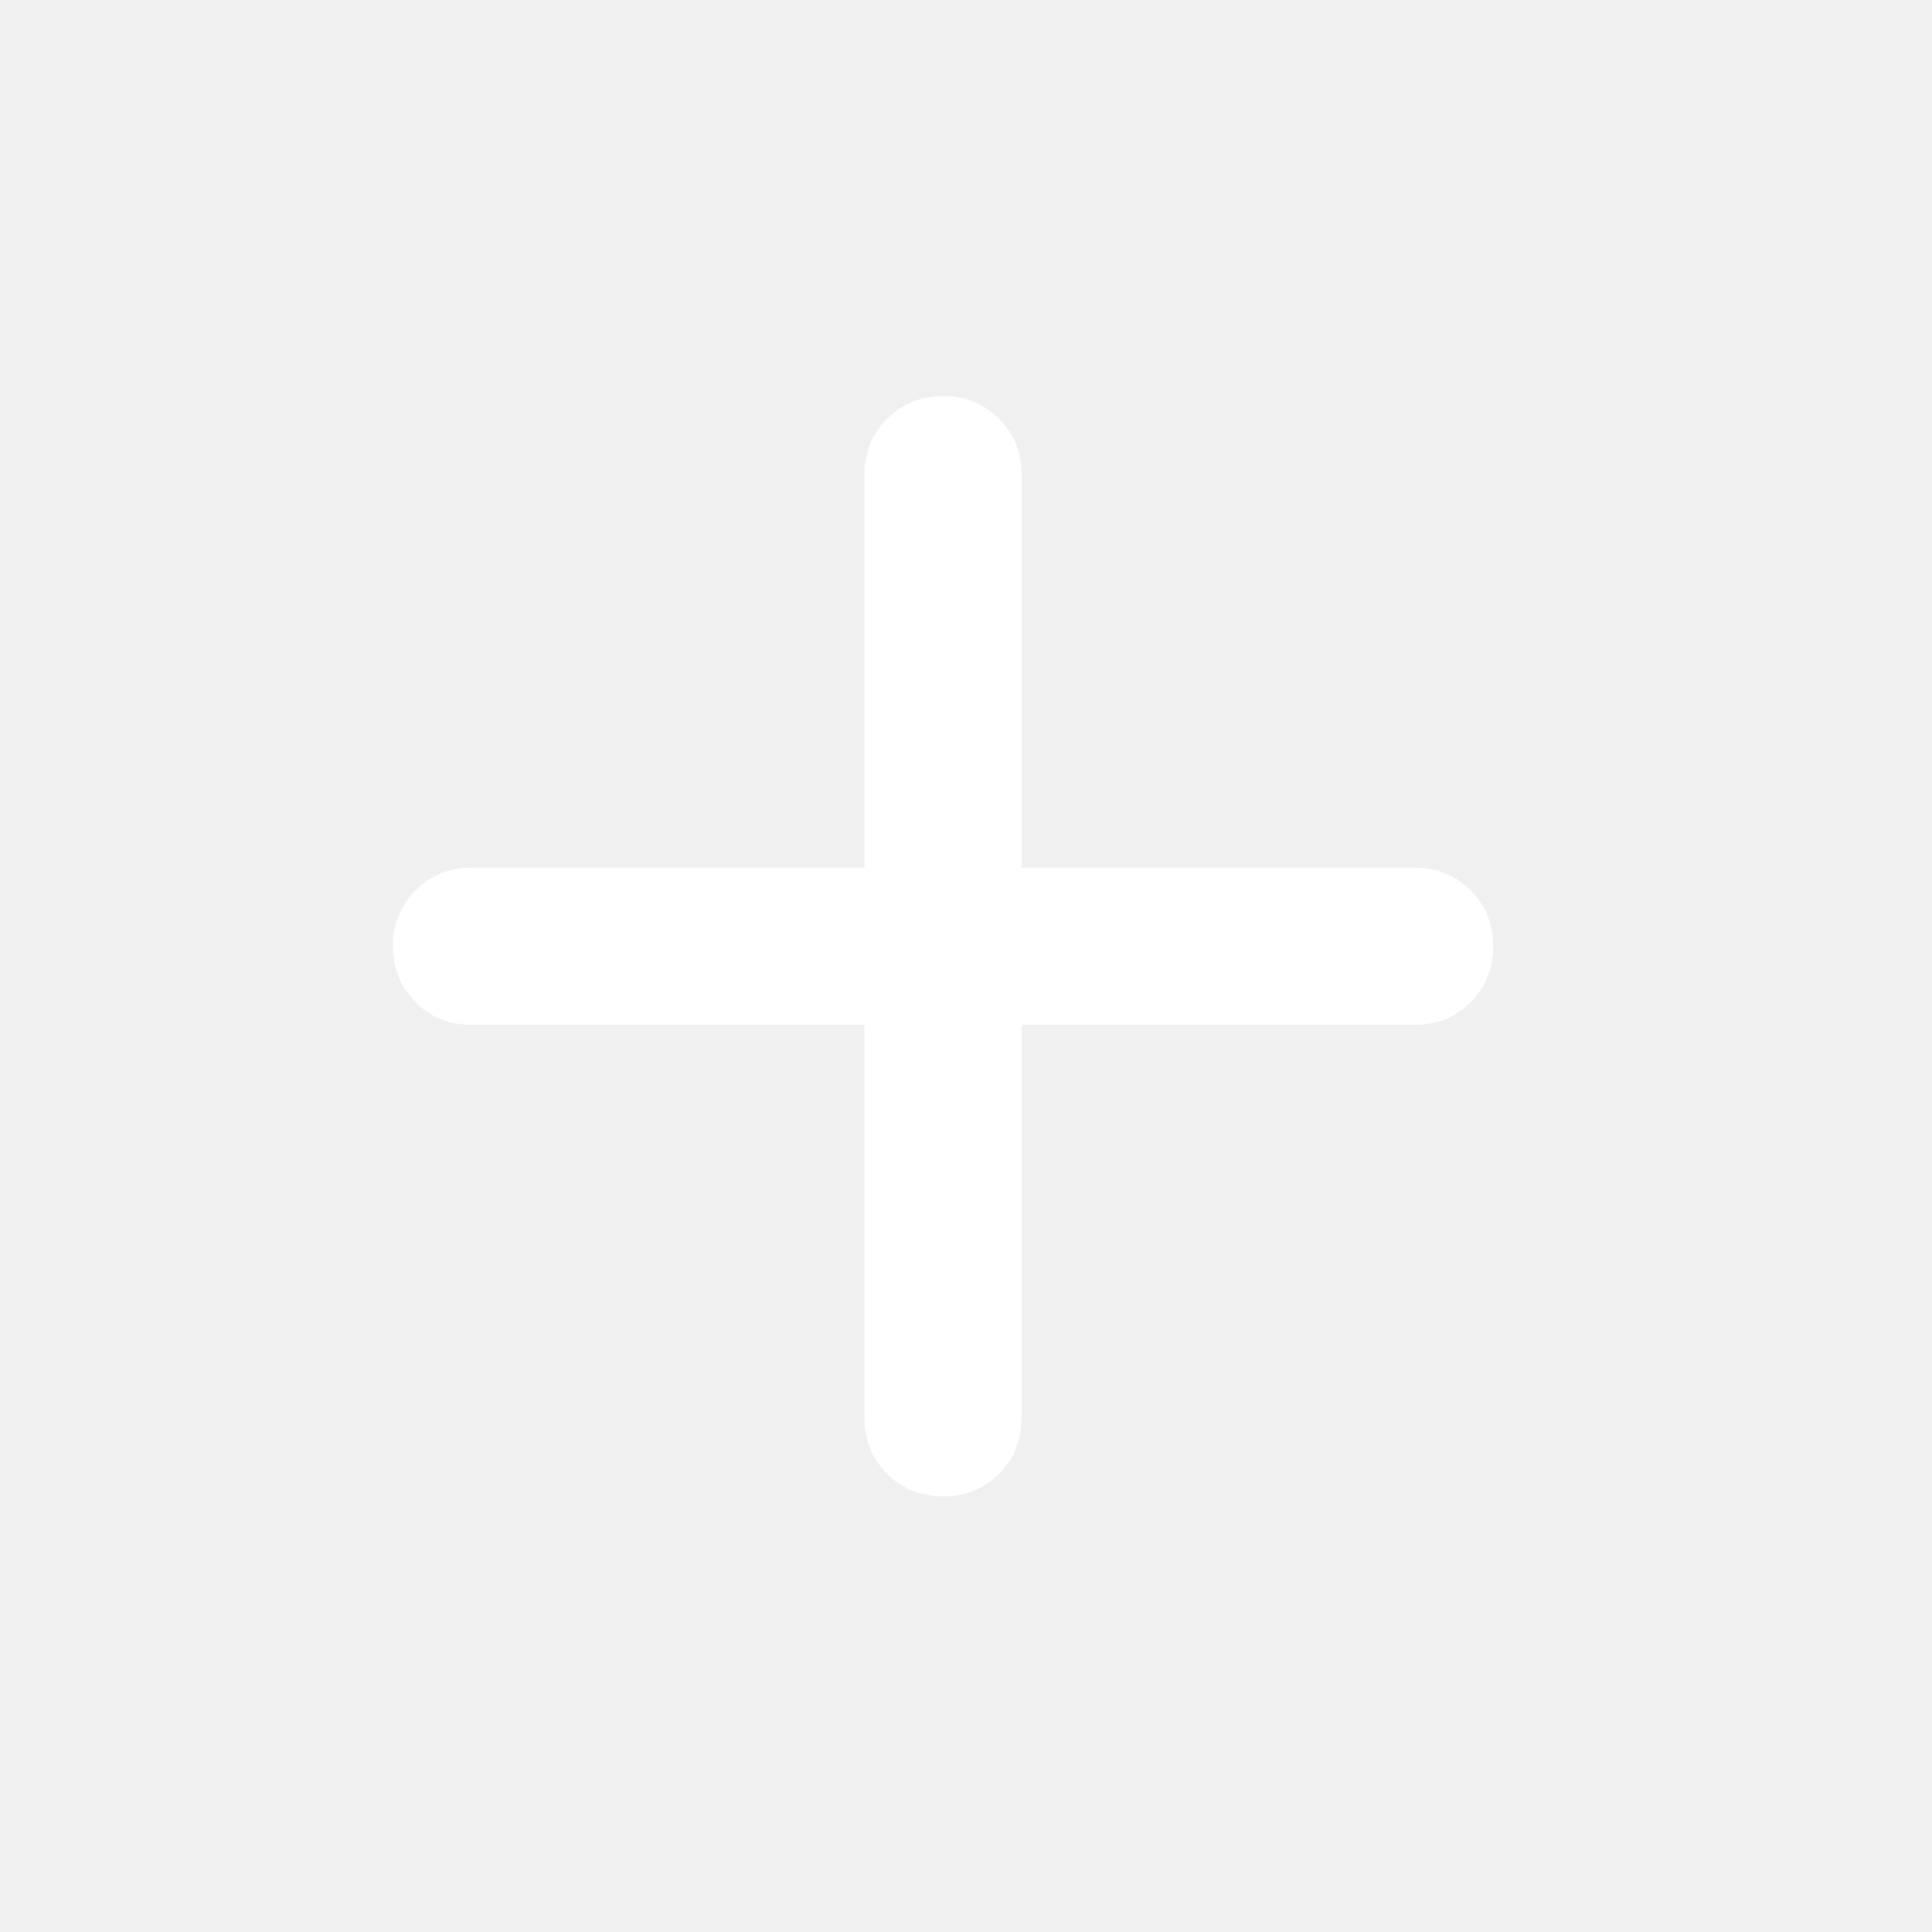
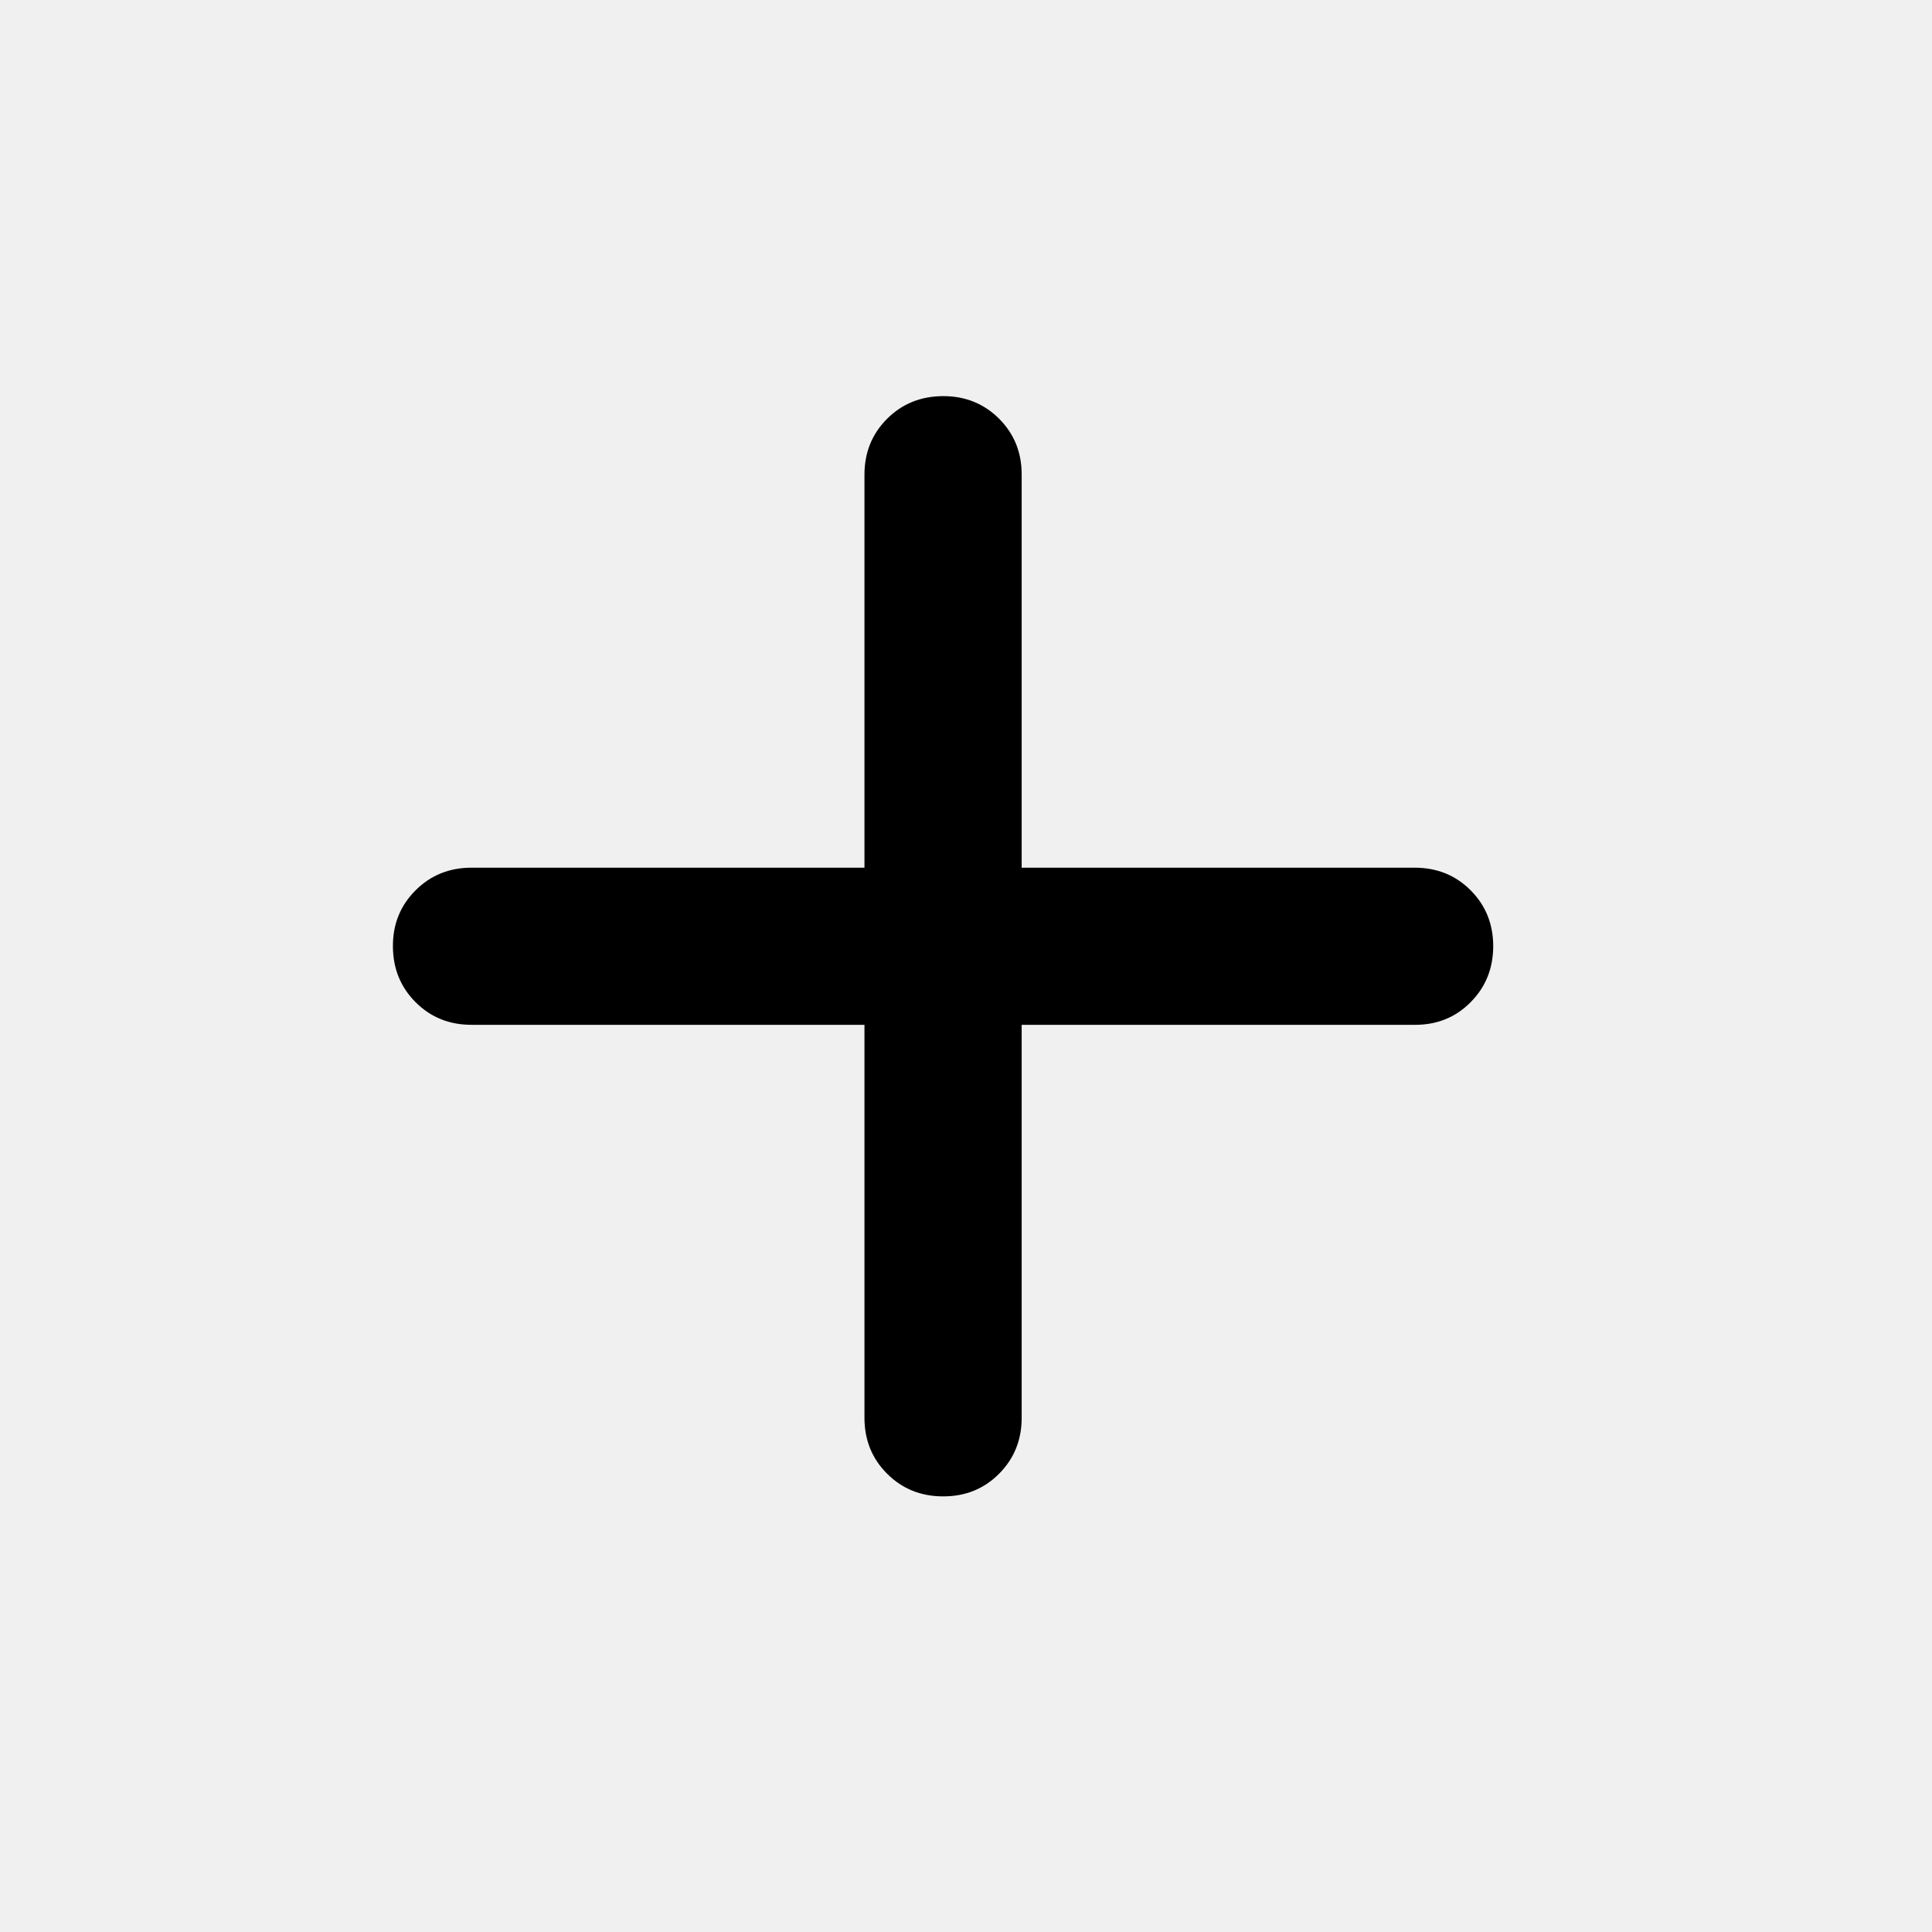
<svg xmlns="http://www.w3.org/2000/svg" width="27" height="27" viewBox="0 0 27 27" fill="none">
-   <path d="M12.081 14.322H6.59C6.278 14.322 6.018 14.217 5.808 14.006C5.597 13.795 5.492 13.535 5.491 13.224C5.49 12.914 5.596 12.653 5.808 12.442C6.019 12.231 6.28 12.126 6.59 12.126H12.081V6.634C12.081 6.323 12.187 6.062 12.398 5.852C12.608 5.642 12.869 5.537 13.18 5.536C13.49 5.535 13.751 5.641 13.963 5.852C14.174 6.064 14.279 6.324 14.278 6.634V12.126H19.769C20.081 12.126 20.342 12.231 20.552 12.442C20.763 12.653 20.868 12.914 20.868 13.224C20.867 13.535 20.762 13.796 20.551 14.007C20.341 14.219 20.081 14.324 19.769 14.322H14.278V19.814C14.278 20.125 14.172 20.386 13.961 20.597C13.751 20.808 13.49 20.913 13.18 20.912C12.869 20.912 12.608 20.806 12.398 20.596C12.187 20.386 12.081 20.125 12.081 19.814V14.322Z" fill="white" />
+   <path d="M12.081 14.322H6.59C6.278 14.322 6.018 14.217 5.808 14.006C5.597 13.795 5.492 13.535 5.491 13.224C5.49 12.914 5.596 12.653 5.808 12.442C6.019 12.231 6.28 12.126 6.59 12.126H12.081V6.634C12.081 6.323 12.187 6.062 12.398 5.852C12.608 5.642 12.869 5.537 13.18 5.536C13.49 5.535 13.751 5.641 13.963 5.852C14.174 6.064 14.279 6.324 14.278 6.634V12.126H19.769C20.081 12.126 20.342 12.231 20.552 12.442C20.763 12.653 20.868 12.914 20.868 13.224C20.867 13.535 20.762 13.796 20.551 14.007C20.341 14.219 20.081 14.324 19.769 14.322H14.278V19.814C14.278 20.125 14.172 20.386 13.961 20.597C13.751 20.808 13.49 20.913 13.18 20.912C12.869 20.912 12.608 20.806 12.398 20.596C12.187 20.386 12.081 20.125 12.081 19.814V14.322Z" fill="black" />
</svg>
